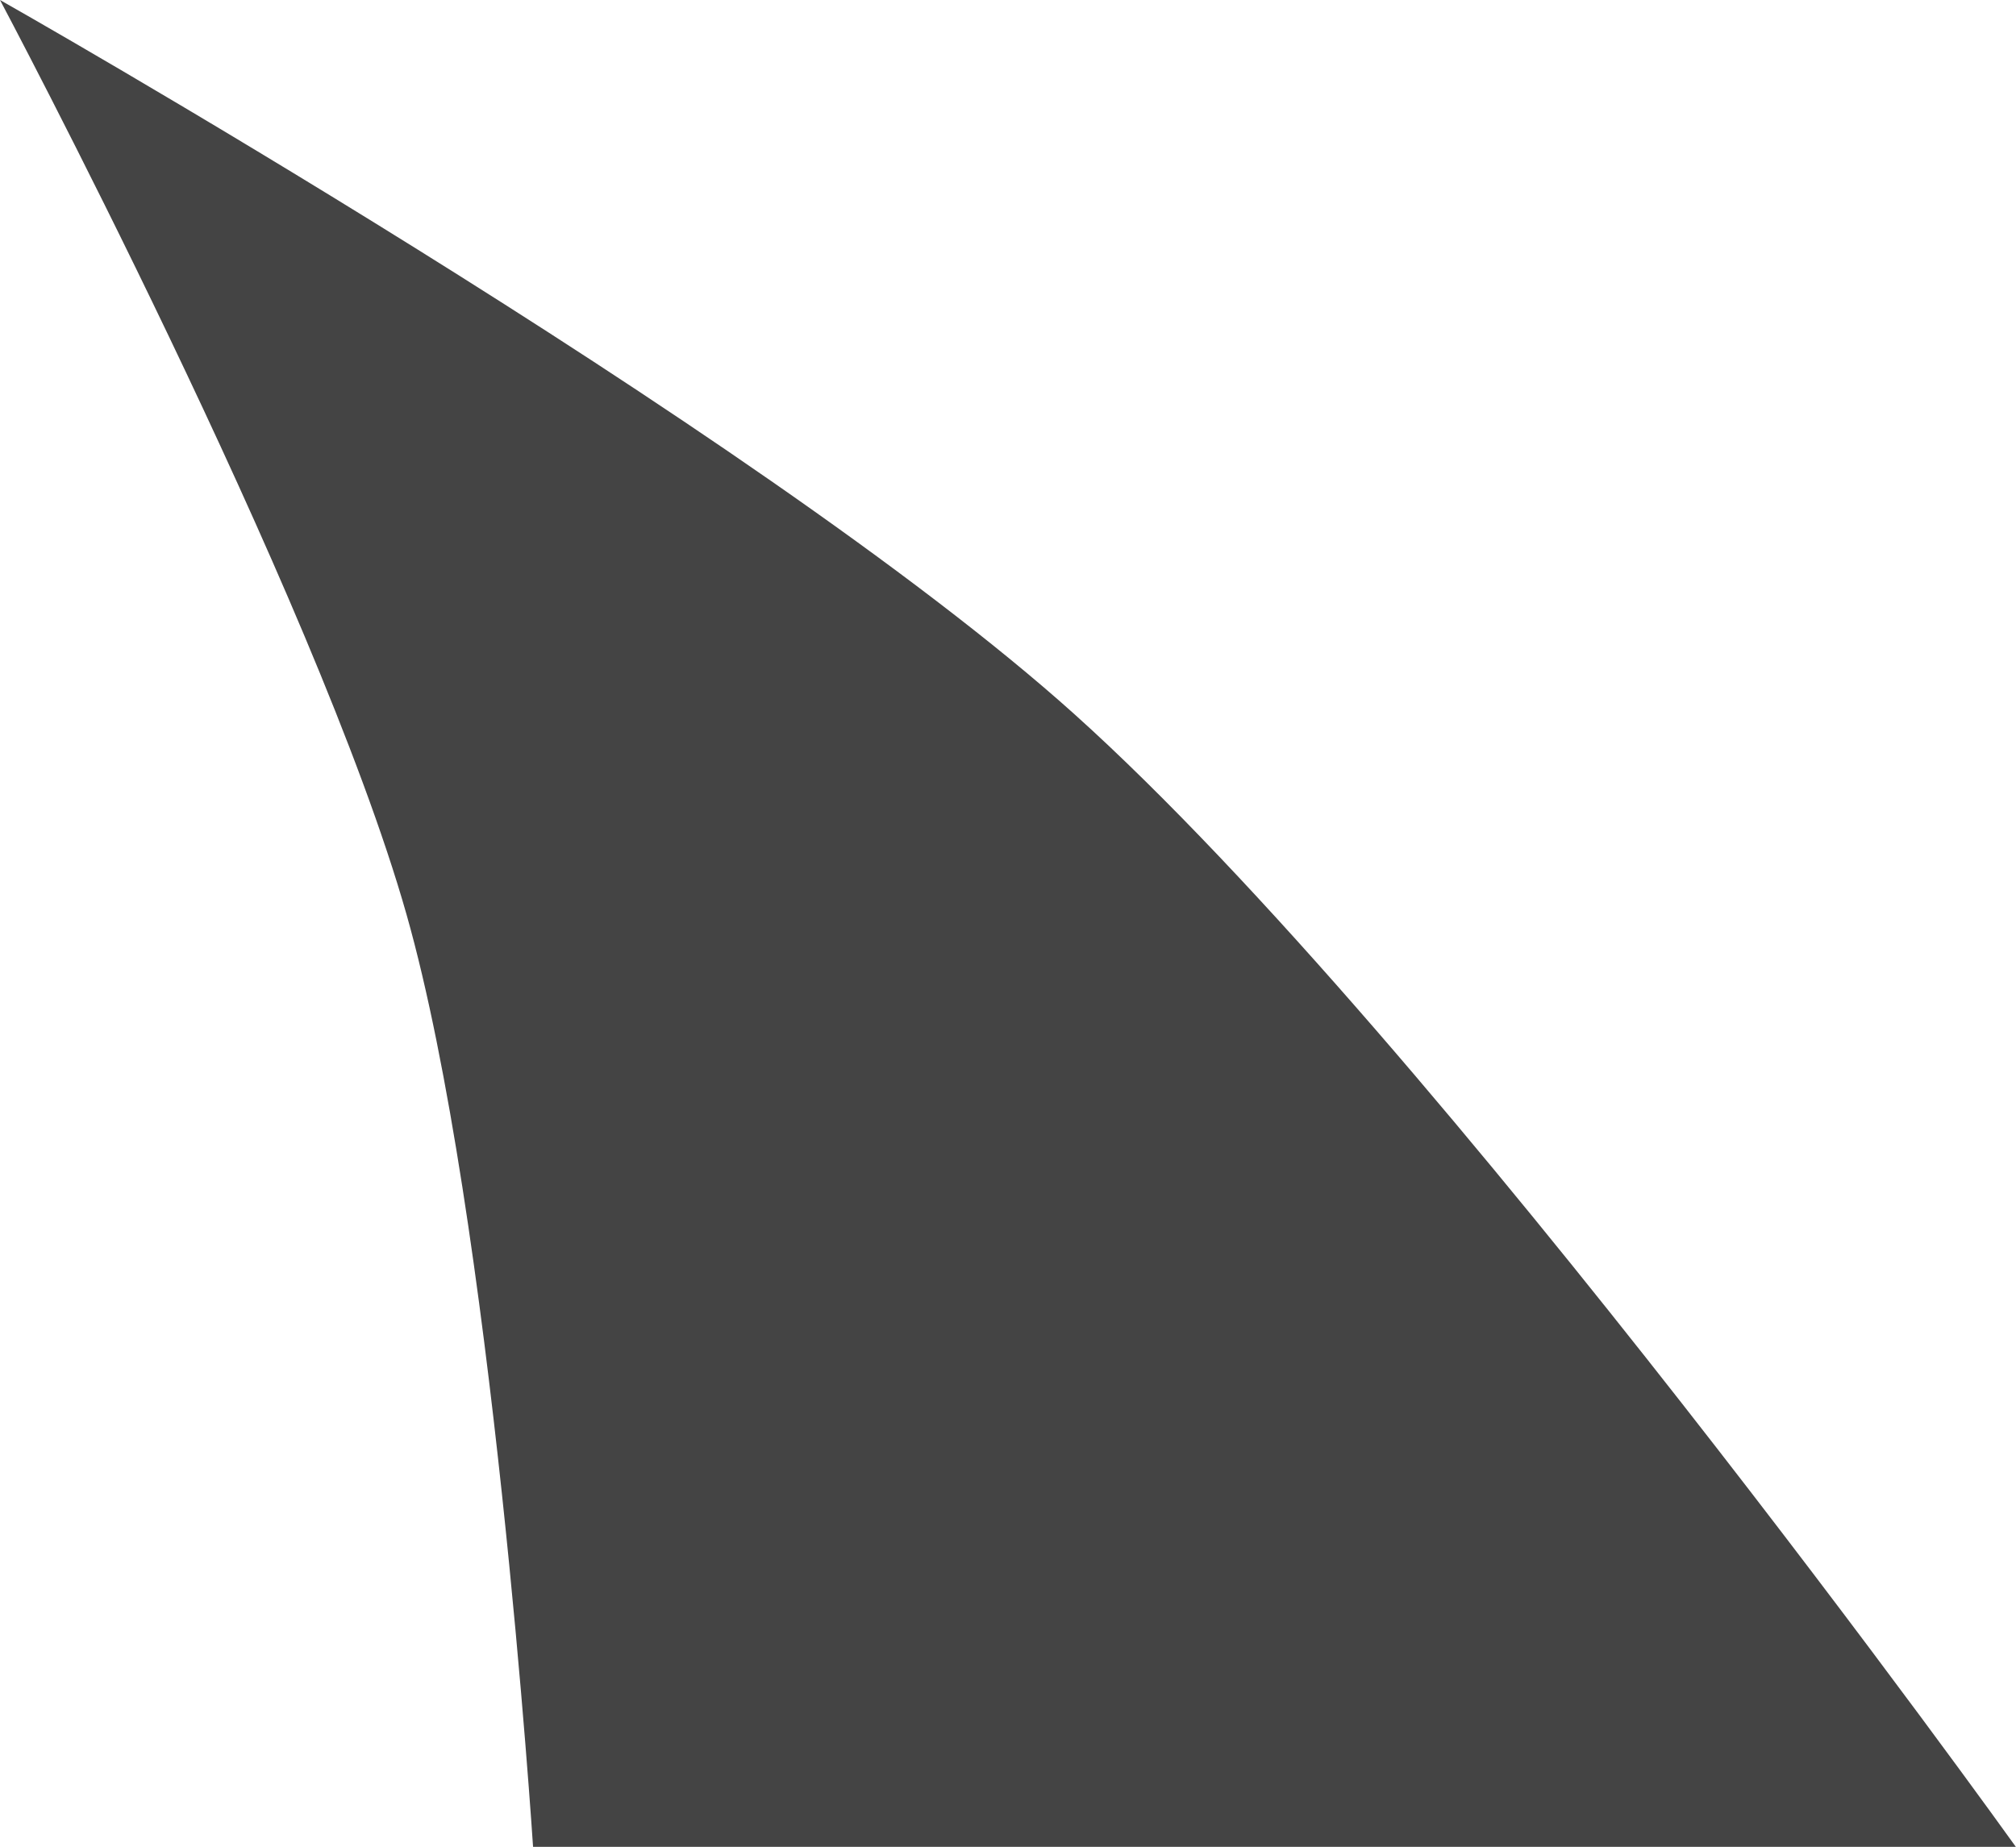
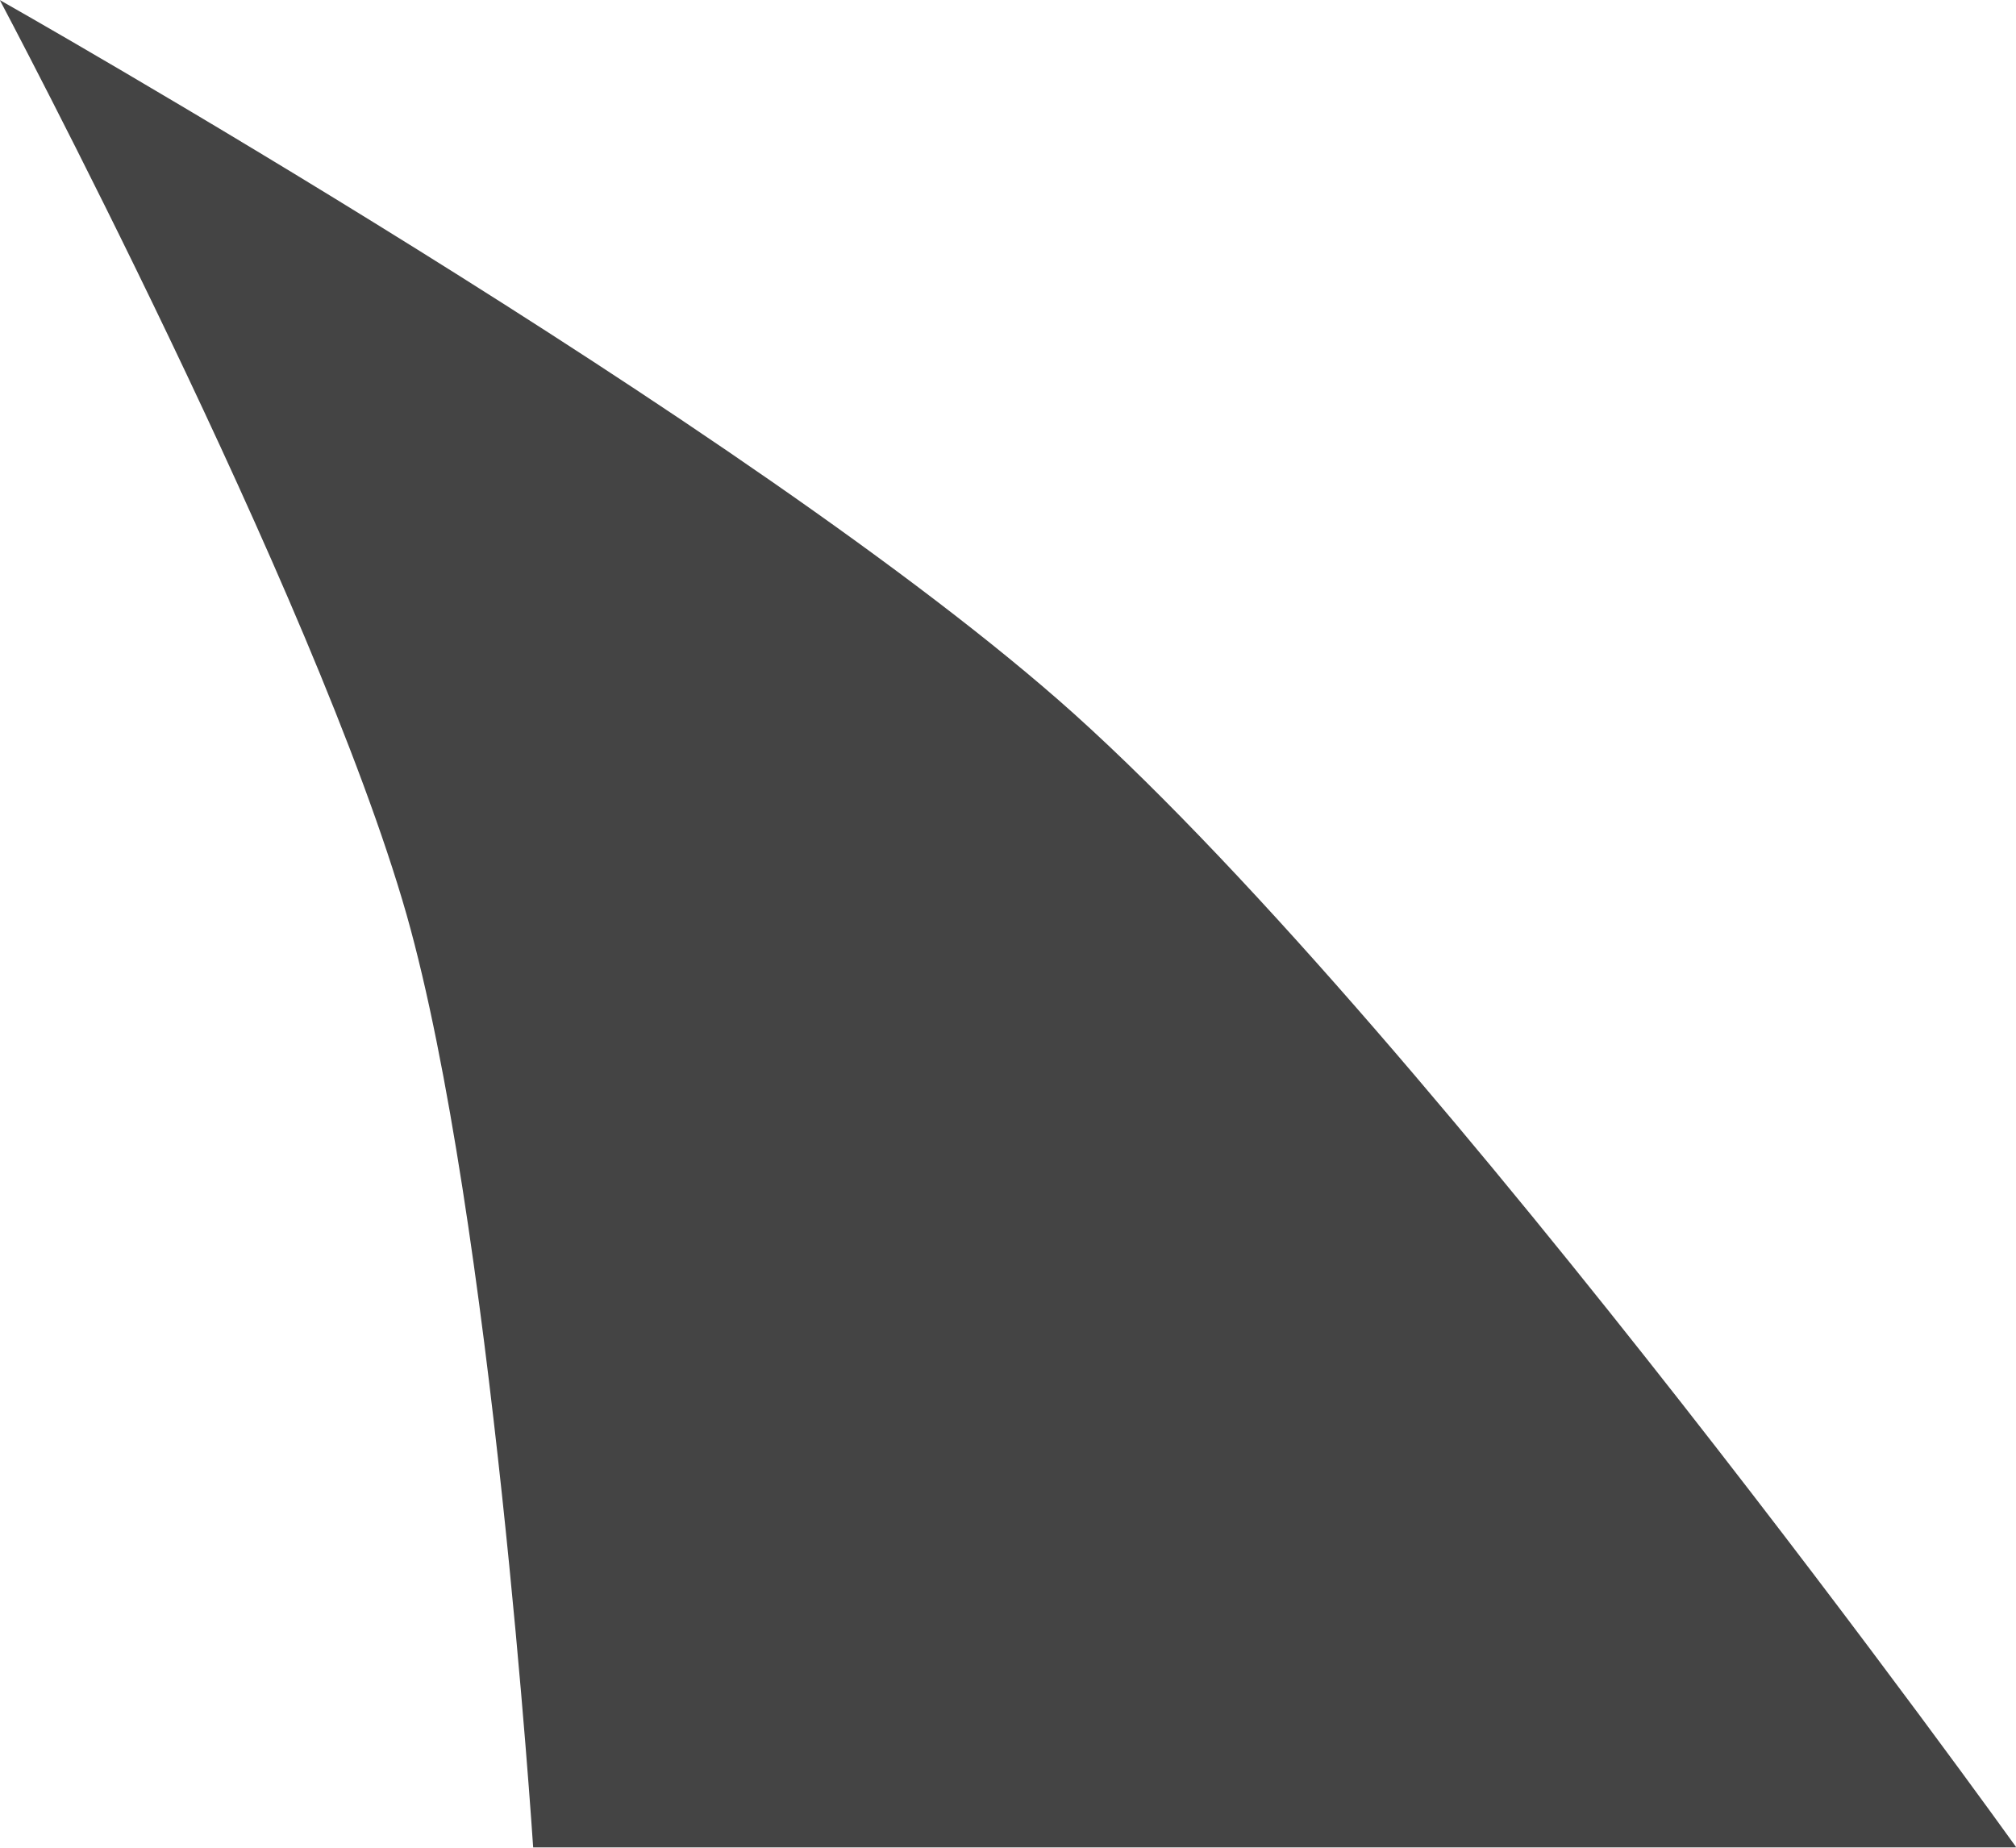
- <svg xmlns="http://www.w3.org/2000/svg" width="4.001mm" height="3.666mm" viewBox="0 0 4.001 3.666" version="1.1" id="svg5">
+ <svg xmlns="http://www.w3.org/2000/svg" width="2.646mm" height="2.425mm" viewBox="0 0 2.646 2.425" version="1.1" id="svg5">
  <defs id="defs2" />
  <g id="layer1" transform="translate(-42.76223,-94.7779)">
-     <path id="path1682" style="fill:#444444;stroke-width:3.78;stroke-linecap:round;stroke-linejoin:round;paint-order:markers fill stroke;stop-color:#000000;fill-opacity:1" transform="matrix(0.02172558,0,0,0.02909624,40.02169,84.35517)" d="m 310.289,484.217 h -135.451 c 0,0 -3.734,-43.024 -11.557,-63.607 -8.322,-21.895 -37.137,-62.394 -37.137,-62.394 0,0 68.909,29.106 98.122,48.708 33.37,22.392 86.023,77.293 86.023,77.293 z" />
+     <path id="path1682" style="fill:#444444;fill-opacity:1;stroke-width:0.063;stroke-linecap:round;stroke-linejoin:round;paint-order:markers fill stroke;stop-color:#000000" d="m 45.408,97.203 h -1.946 c 0,0 -0.054,-0.828 -0.166,-1.224 -0.12,-0.421 -0.534,-1.201 -0.534,-1.201 0,0 0.99,0.56 1.41,0.937 0.479,0.431 1.236,1.487 1.236,1.487 z" />
  </g>
</svg>
